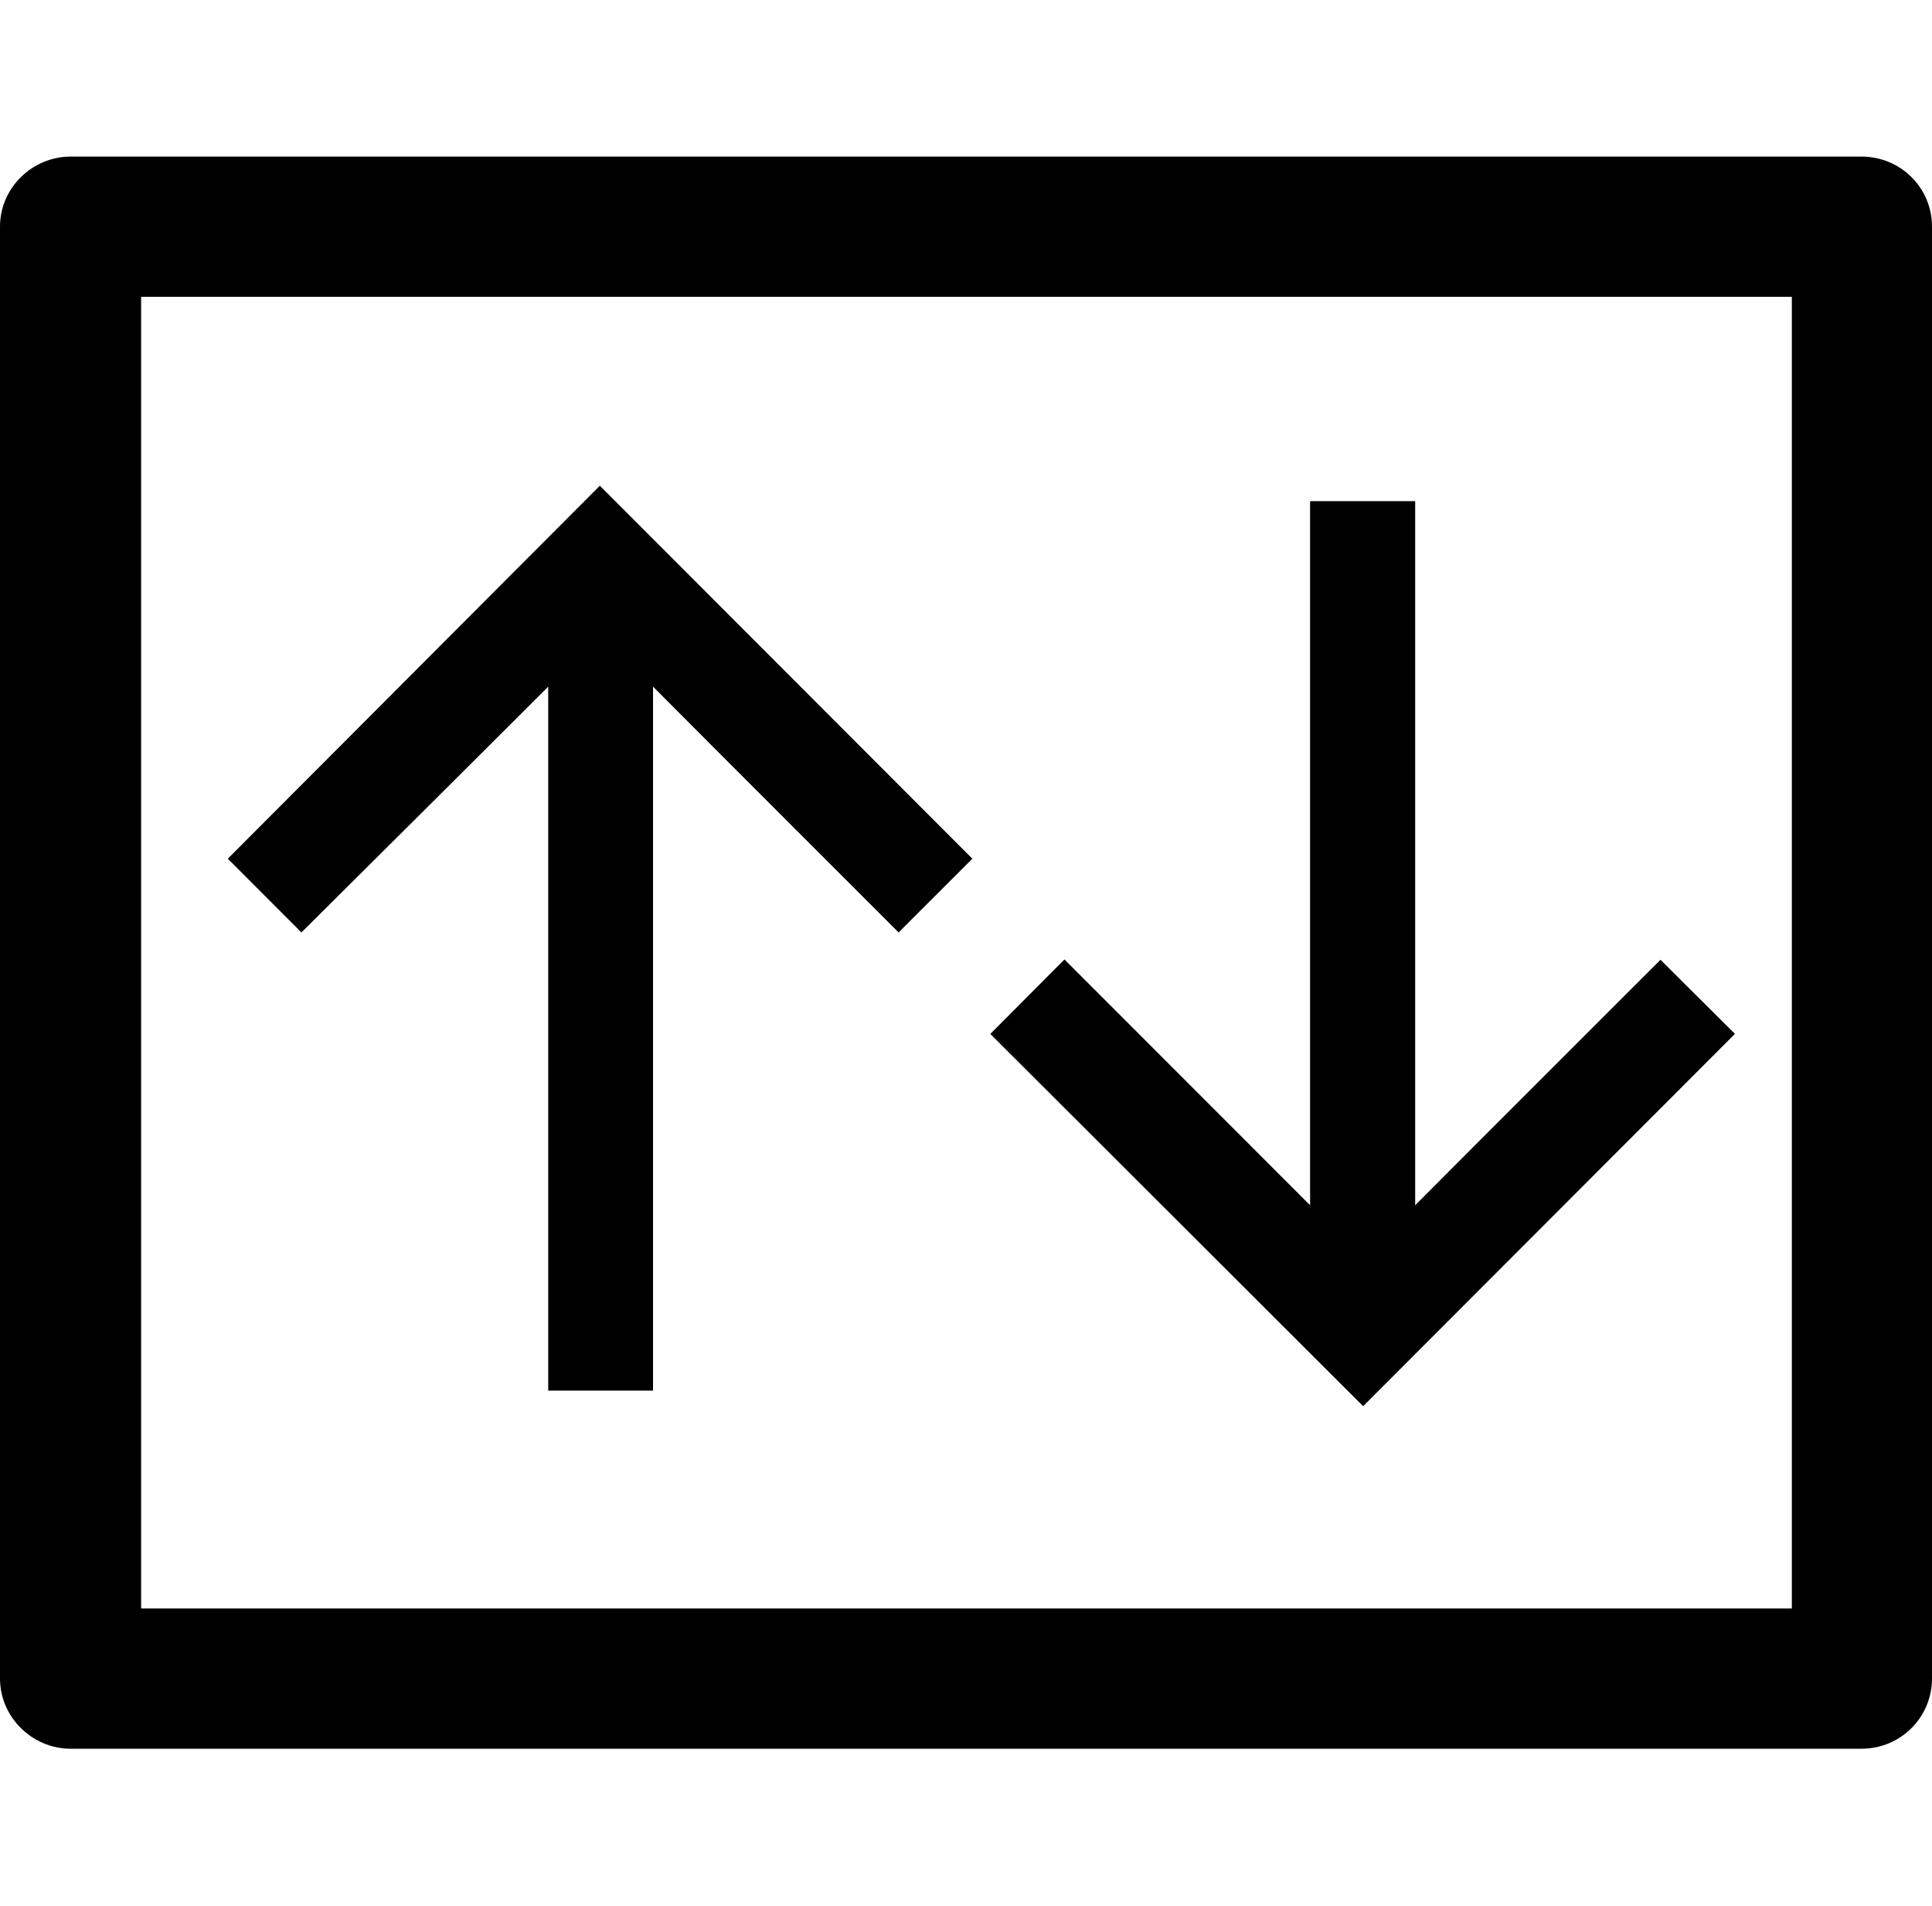
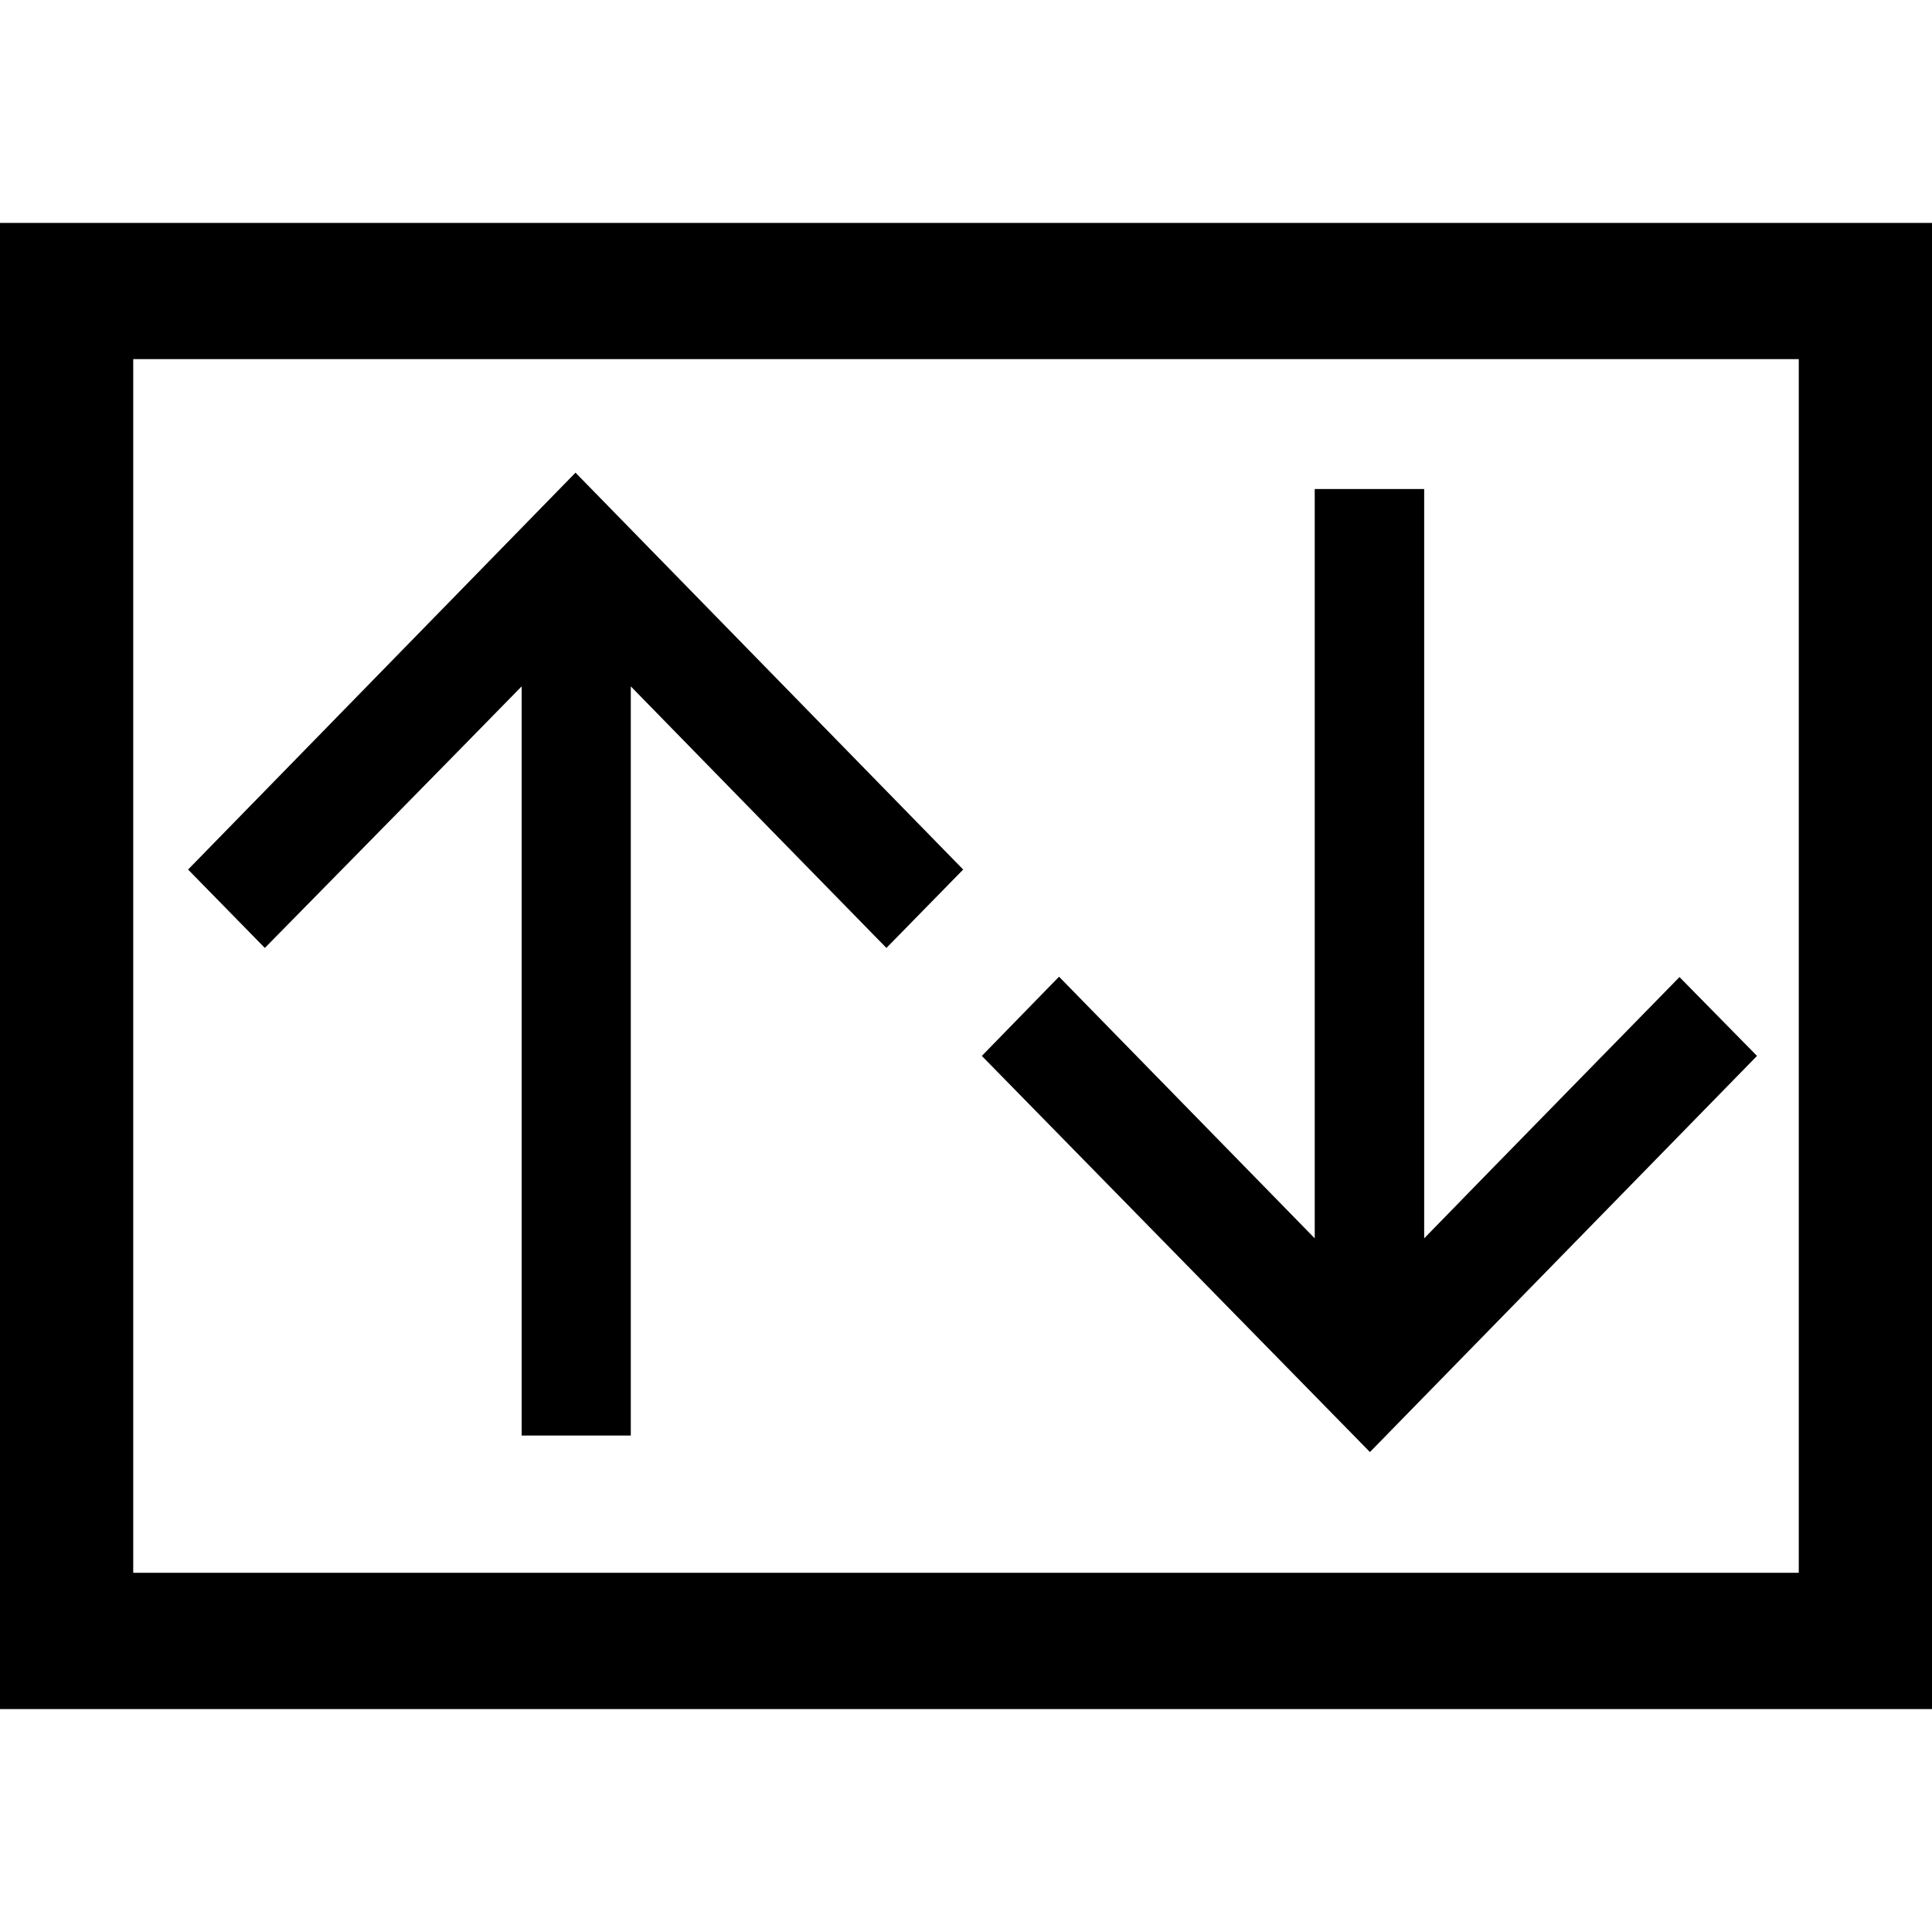
- <svg xmlns="http://www.w3.org/2000/svg" version="1.0" x="0px" y="0px" width="30.668px" height="30.24px" viewBox="0 0 30.668 30.24" enable-background="new 0 0 30.668 30.24" xml:space="preserve">
-   <g id="Layer_9" display="none">
-     <g display="inline">
-       <path d="M13.842,19.963c0,0,0-2.237,0-2.685c0-1.818,0.301-2.537,2.332-3.885c1.062-0.704,1.753-1.167,1.753-2.21    c0-1.233-0.885-2.151-2.621-2.151c-1.777,0-2.703,1.114-2.703,2.781c0,0.408,0,1.125,0,1.125H9.486c0,0,0-1.153,0-1.506    c0-2.679,2.435-5.443,5.819-5.443c3.481,0,5.876,2.385,5.876,5.371c0,1.964-0.82,2.814-3.058,4.463    c-1.048,0.771-1.185,0.9-1.185,2.01c0,0.328,0,2.13,0,2.13H13.842z" />
-       <rect x="13.842" y="21.148" width="3.119" height="3.104" />
-       <path d="M27.6,28.098H3.068c-0.392,0-0.71-0.318-0.71-0.71V2.852c0-0.392,0.318-0.71,0.71-0.71H27.6c0.392,0,0.71,0.318,0.71,0.71    v24.536C28.31,27.78,27.992,28.098,27.6,28.098z M3.778,26.678H26.89V3.562H3.778V26.678z" />
+ <svg xmlns="http://www.w3.org/2000/svg" version="1.0" x="0px" y="0px" width="26px" height="26px" viewBox="0 0 26 26" enable-background="new 0 0 26 26" xml:space="preserve">
+   <g id="Layer_14_1_" opacity="0.9">
+     <rect opacity="0" fill="#9E4222" width="26" height="26" />
+   </g>
+   <g id="Layer_4">
+     <g>
+       <path fill="none" d="M1.793,21.166h22.414V4.833H1.793V21.166z M14.252,13.144c0,0,2.797,2.86,3.441,3.521V6.581h1.473v10.084    c0.641-0.661,3.436-3.516,3.436-3.516l1.043,1.061l-5.209,5.331l-5.223-5.331L14.252,13.144z M7.745,6.361l5.217,5.341    l-1.033,1.055c0,0-2.796-2.857-3.44-3.52v10.082H7.02V9.237c-0.646,0.663-3.455,3.52-3.455,3.52l-1.033-1.055L7.745,6.361z" />
+       <path d="M0,3v20h26V3H0z M24.207,21.166H1.793V4.833h22.414V21.166z" />
+       <path d="M23.645,14.21l-1.043-1.061c0,0-2.795,2.855-3.436,3.516V6.581h-1.473v10.084c-0.645-0.661-3.441-3.521-3.441-3.521    l-1.039,1.066l5.223,5.331L23.645,14.21z" />
+       <path d="M7.02,9.237v10.082h1.469V9.237c0.645,0.663,3.44,3.52,3.44,3.52l1.033-1.055L7.745,6.361l-5.214,5.341l1.033,1.055    C3.564,12.757,6.374,9.9,7.02,9.237z" />
    </g>
  </g>
-   <g id="Layer_8" display="none">
-     <g display="inline">
-       <path d="M7.043,18.928c0,0,0.267,0.022,0.267,0.111c0,0.244,0,7.82,0,7.82s0.017,0.053,0.052,0.053c0.194,0,0.862,0,0.885,0    c0.036,0,0.036-0.047,0.036-0.047s0.731-7.554,0.835-7.833c0,0,0.011-0.059,0.094-0.059c0.136,0,0.901,0.008,1.266,0    c0.064,0,0.079-0.045,0.064-0.064c-0.013-0.097-1.754-6.508-1.784-6.875c-0.012-0.188,0.141-0.973,0.24-1.2    c0.081-0.223,0.214-0.208,0.313-0.114c0.123,0.114,1.895,4.986,1.981,5.091c0.082,0.108,0.956-0.149,0.956-0.302    c-0.009-0.15-2.062-7.291-2.291-7.67C9.739,7.487,8.512,7.271,7.11,7.271H7.043H7.035H6.968c-1.403,0-2.638,0.216-2.846,0.569    c-0.233,0.38-2.282,7.52-2.282,7.67c-0.009,0.152,0.866,0.41,0.952,0.302c0.086-0.105,1.852-4.977,1.971-5.091    c0.108-0.095,0.227-0.109,0.322,0.114c0.088,0.227,0.251,1.012,0.235,1.2c-0.027,0.366-1.782,6.777-1.803,6.875    c-0.003,0.019,0.005,0.064,0.073,0.064c0.365,0.008,1.136,0,1.28,0c0.077,0,0.091,0.059,0.091,0.059    c0.102,0.28,0.832,7.833,0.832,7.833s0,0.047,0.037,0.047c0.031,0,0.693,0,0.884,0c0.034,0,0.054-0.053,0.054-0.053    s0-7.576,0-7.82c0-0.089,0.266-0.111,0.266-0.111H7.043" />
-       <path d="M5.863,3.801C5.54,4.168,5.49,4.728,5.527,5.252c0.084,1.012,0.51,1.938,1.748,1.769c1.38-0.197,1.696-2.674,0.646-3.436    C7.592,3.341,7.201,3.328,6.747,3.328C6.385,3.422,6.111,3.521,5.863,3.801" />
-       <path d="M22.534,3.801c-0.322,0.367-0.372,0.935-0.34,1.459c0.091,1.004,0.513,1.941,1.75,1.761    c1.38-0.197,1.696-2.674,0.653-3.436c-0.333-0.244-0.723-0.257-1.188-0.257C23.059,3.422,22.786,3.521,22.534,3.801" />
-       <path d="M20.74,7.853c-0.349,0.546-0.488,1.35-0.649,1.988c-0.402,1.661-0.769,3.372-1.081,5.081    c-0.067,0.366-0.355,1.328-0.214,1.674c0.025,0.03,0.047,0.056,0.071,0.086c0.153,0.092,1.01,0.322,1.175,0.164    c0.251-0.23,0.292-0.882,0.388-1.209c0.384-1.492,0.77-2.987,1.147-4.476c0.009,0,0.009,0,0.024,0    c0.106,0.757,0.22,1.52,0.333,2.279c-0.769,4.479-2.301,13.463-2.301,13.463s1.236,0,1.849,0c0.766-3.136,1.525-6.283,2.28-9.434    c0.014,0,0.018,0,0.021,0c0.771,3.105,2.362,9.434,2.362,9.434s1.495,0,1.812,0c-0.197-1.192-0.392-2.394-0.585-3.585    c-0.575-3.303-1.138-6.606-1.7-9.914c0.107-0.744,0.226-1.5,0.335-2.244h0.017c0.117,0.413,0.224,0.824,0.339,1.24    c0.293,1.156,0.582,2.312,0.876,3.469c0.073,0.28,0.114,0.774,0.316,0.985c0.181,0.186,1.049-0.031,1.201-0.167    c0.13-0.107,0.047-0.357,0.027-0.488c-0.379-2.232-0.805-4.517-1.376-6.686c-0.139-0.515-0.227-1.373-0.63-1.76    C26.205,7.201,21.166,7.19,20.74,7.853" />
-       <path d="M16.046,26.913V3.408c0-0.044-0.044-0.08-0.079-0.08h-1.307c-0.041,0-0.071,0.036-0.071,0.08v23.505H16.046z" />
-     </g>
-   </g>
-   <g id="Layer_7">
-     <g>
-       <path d="M29.545,2.485H1.124C0.51,2.485,0,2.984,0,3.596v23.045c0,0.612,0.51,1.114,1.124,1.114h28.421    c0.63,0,1.123-0.502,1.123-1.114V3.596C30.668,2.984,30.175,2.485,29.545,2.485z M28.443,25.529H2.24V4.711h26.203V25.529z" />
-       <path d="M27.54,16.409l-1.182-1.176c0,0-3.167,3.164-3.894,3.896V7.954h-1.668v11.175c-0.73-0.731-3.899-3.901-3.899-3.901    l-1.177,1.182l5.918,5.908" />
-       <path d="M3.616,13.629l1.169,1.17c0,0,3.185-3.166,3.917-3.901v11.173h1.664V10.898c0.729,0.735,3.898,3.901,3.898,3.901    l1.171-1.17l-5.913-5.92" />
-     </g>
-   </g>
-   <g id="Layer_6" display="none">
-     <g display="inline">
-       <polygon points="22.78,0.657 22.78,8.094 15.444,8.094 15.444,15.427 8.084,15.427 7.989,22.762 0.542,22.762 0.542,30.093     0.542,30.24 30.125,30.24 30.125,0.657   " />
-       <path display="none" d="M25.37,26.945l0.003-1.838c0,0-4.998-0.014-6.151-0.014l8.786-8.78l-1.316-1.309l-8.772,8.782    c0.005-1.145,0.005-6.129,0.005-6.129H16.08l-0.003,9.295" />
-       <path d="M11.369,11.938l0.006-1.838c0,0-4.997-0.015-6.151-0.015l8.784-8.776L12.694,0L3.919,8.782    C3.925,7.637,3.925,2.65,3.925,2.65H2.081l-0.002,9.296" />
-     </g>
-   </g>
-   <g id="Layer_5" display="none">
-     <g display="inline">
-       <g>
-         <path d="M28.623,29.178H2.045c-0.425,0-0.769-0.344-0.769-0.769V1.832c0-0.425,0.344-0.769,0.769-0.769h26.578     c0.425,0,0.769,0.344,0.769,0.769v26.577C29.392,28.833,29.048,29.178,28.623,29.178z M2.813,27.64h25.041V2.601H2.813V27.64z" />
-       </g>
-       <path d="M20.753,6.097c0-0.554-0.448-1.003-1.007-1.003c-0.558,0-1.006,0.449-1.006,1.003l-0.807,9.001    c-0.004,0.039,0.024,0.066,0.058,0.066H20.7c0.036,0,0.063-0.027,0.063-0.066L20.753,6.097z" />
-       <path d="M13.487,12.175c0-0.039-0.027-0.066-0.066-0.066h-1.883c-0.036,0-0.063,0.028-0.063,0.066v12.906    c0,0.039,0.027,0.067,0.063,0.067h1.883c0.039,0,0.066-0.028,0.066-0.067V12.175z" />
-       <path d="M20.764,15.508c0-0.039-0.027-0.066-0.063-0.066h-1.882c-0.039,0-0.067,0.027-0.067,0.066v9.573    c0,0.039,0.028,0.067,0.067,0.067H20.7c0.036,0,0.063-0.028,0.063-0.067V15.508z" />
-       <path d="M14.756,5.559c-0.007-0.105-0.098-0.194-0.201-0.194h-0.956v5.685c0,0.061-0.05,0.111-0.111,0.111h-0.54    c-0.059,0-0.108-0.05-0.108-0.111V5.365h-0.921v5.685c0,0.061-0.05,0.111-0.111,0.111h-0.54c-0.059,0-0.108-0.05-0.108-0.111    V5.365h-0.753c-0.104,0-0.194,0.089-0.198,0.194l-0.3,7.055c-0.002,0.105,0.075,0.188,0.182,0.188h4.785    c0.103,0,0.183-0.083,0.178-0.188L14.756,5.559z" />
-     </g>
-   </g>
-   <g id="Layer_4" display="none">
-     <g display="inline">
-       <polygon points="22.78,0.329 22.78,7.766 15.444,7.766 15.444,15.098 8.084,15.098 7.989,22.432 0.542,22.432 0.542,29.764     0.542,29.912 30.125,29.912 30.125,0.329   " />
-       <path d="M4.067,0.337L4.061,2.176c0,0,4.996,0.014,6.15,0.014l-8.783,8.776l1.312,1.309l8.775-8.782    C11.51,4.638,11.51,9.625,11.51,9.625h1.844l0.002-9.296" />
-     </g>
-   </g>
-   <g id="Layer_3" display="none">
-     <g display="inline">
-       <path d="M28.107,28.619H2.561c-0.4,0-0.724-0.324-0.724-0.724V2.346c0-0.4,0.324-0.724,0.724-0.724h25.546    c0.4,0,0.724,0.324,0.724,0.724v25.549C28.831,28.294,28.507,28.619,28.107,28.619z M3.285,27.17h24.098V3.07H3.285V27.17z" />
-       <path id="L1_NE_Coat_Check_2_" d="M5.171,21.072c0.178,0.639,0.765,1.379,2.055,1.379c1.495,0,16.321,0,16.321,0h0.004    c1.15,0,1.791-0.76,1.971-1.397c0.188-0.657,0.031-1.741-0.829-2.249l-8.735-5.122v-0.54c0-0.538,0.957-0.666,1.432-1.484    c0.286-0.482,0.354-0.898,0.354-1.355c0-0.605-0.561-2.514-2.513-2.514c-1.808,0-2.6,1.523-2.6,2.389    c0,0.923,1.297,1.215,1.391,0.069c0.062-0.729,0.624-1.052,1.198-1.052c0.345,0,1.112,0.275,1.112,1.132    c0,0,0.062,0.737-0.635,1.073c0,0-1.073,0.428-1.073,1.412v0.87l-8.646,5.103C4.983,19.398,4.983,20.418,5.171,21.072z     M6.876,19.941l8.469-4.949l8.516,4.972c0.521,0.33,0.197,1.07-0.335,1.051H7.204C6.635,21.012,6.349,20.316,6.876,19.941z" />
-     </g>
-   </g>
-   <g id="Layer_2" display="none">
-     <g display="inline">
-       <path d="M28.658,28.446H2.01V1.794h26.648V28.446z M3.439,27.017h23.789V3.224H3.439V27.017z" />
-       <polygon points="23.764,12.674 17.781,12.674 17.781,6.692 12.889,6.692 12.889,12.674 6.904,12.674 6.904,17.566 12.889,17.566     12.889,23.548 17.781,23.548 17.781,17.566 23.764,17.566   " />
-     </g>
-   </g>
-   <g id="Layer_1" display="none">
-     <path id="L1_SE_Shop_4_" display="inline" d="M19.596,8.244L19.596,8.244c0-2.354-1.912-4.268-4.265-4.268   c-2.349,0-4.263,1.913-4.263,4.268l0,0H7.021l1.155,18.02h14.312l1.159-18.02H19.596z M12.037,8.244   c0-1.822,1.48-3.297,3.294-3.297c1.818,0,3.296,1.475,3.296,3.297l0,0H12.037L12.037,8.244z" />
-   </g>
</svg>
